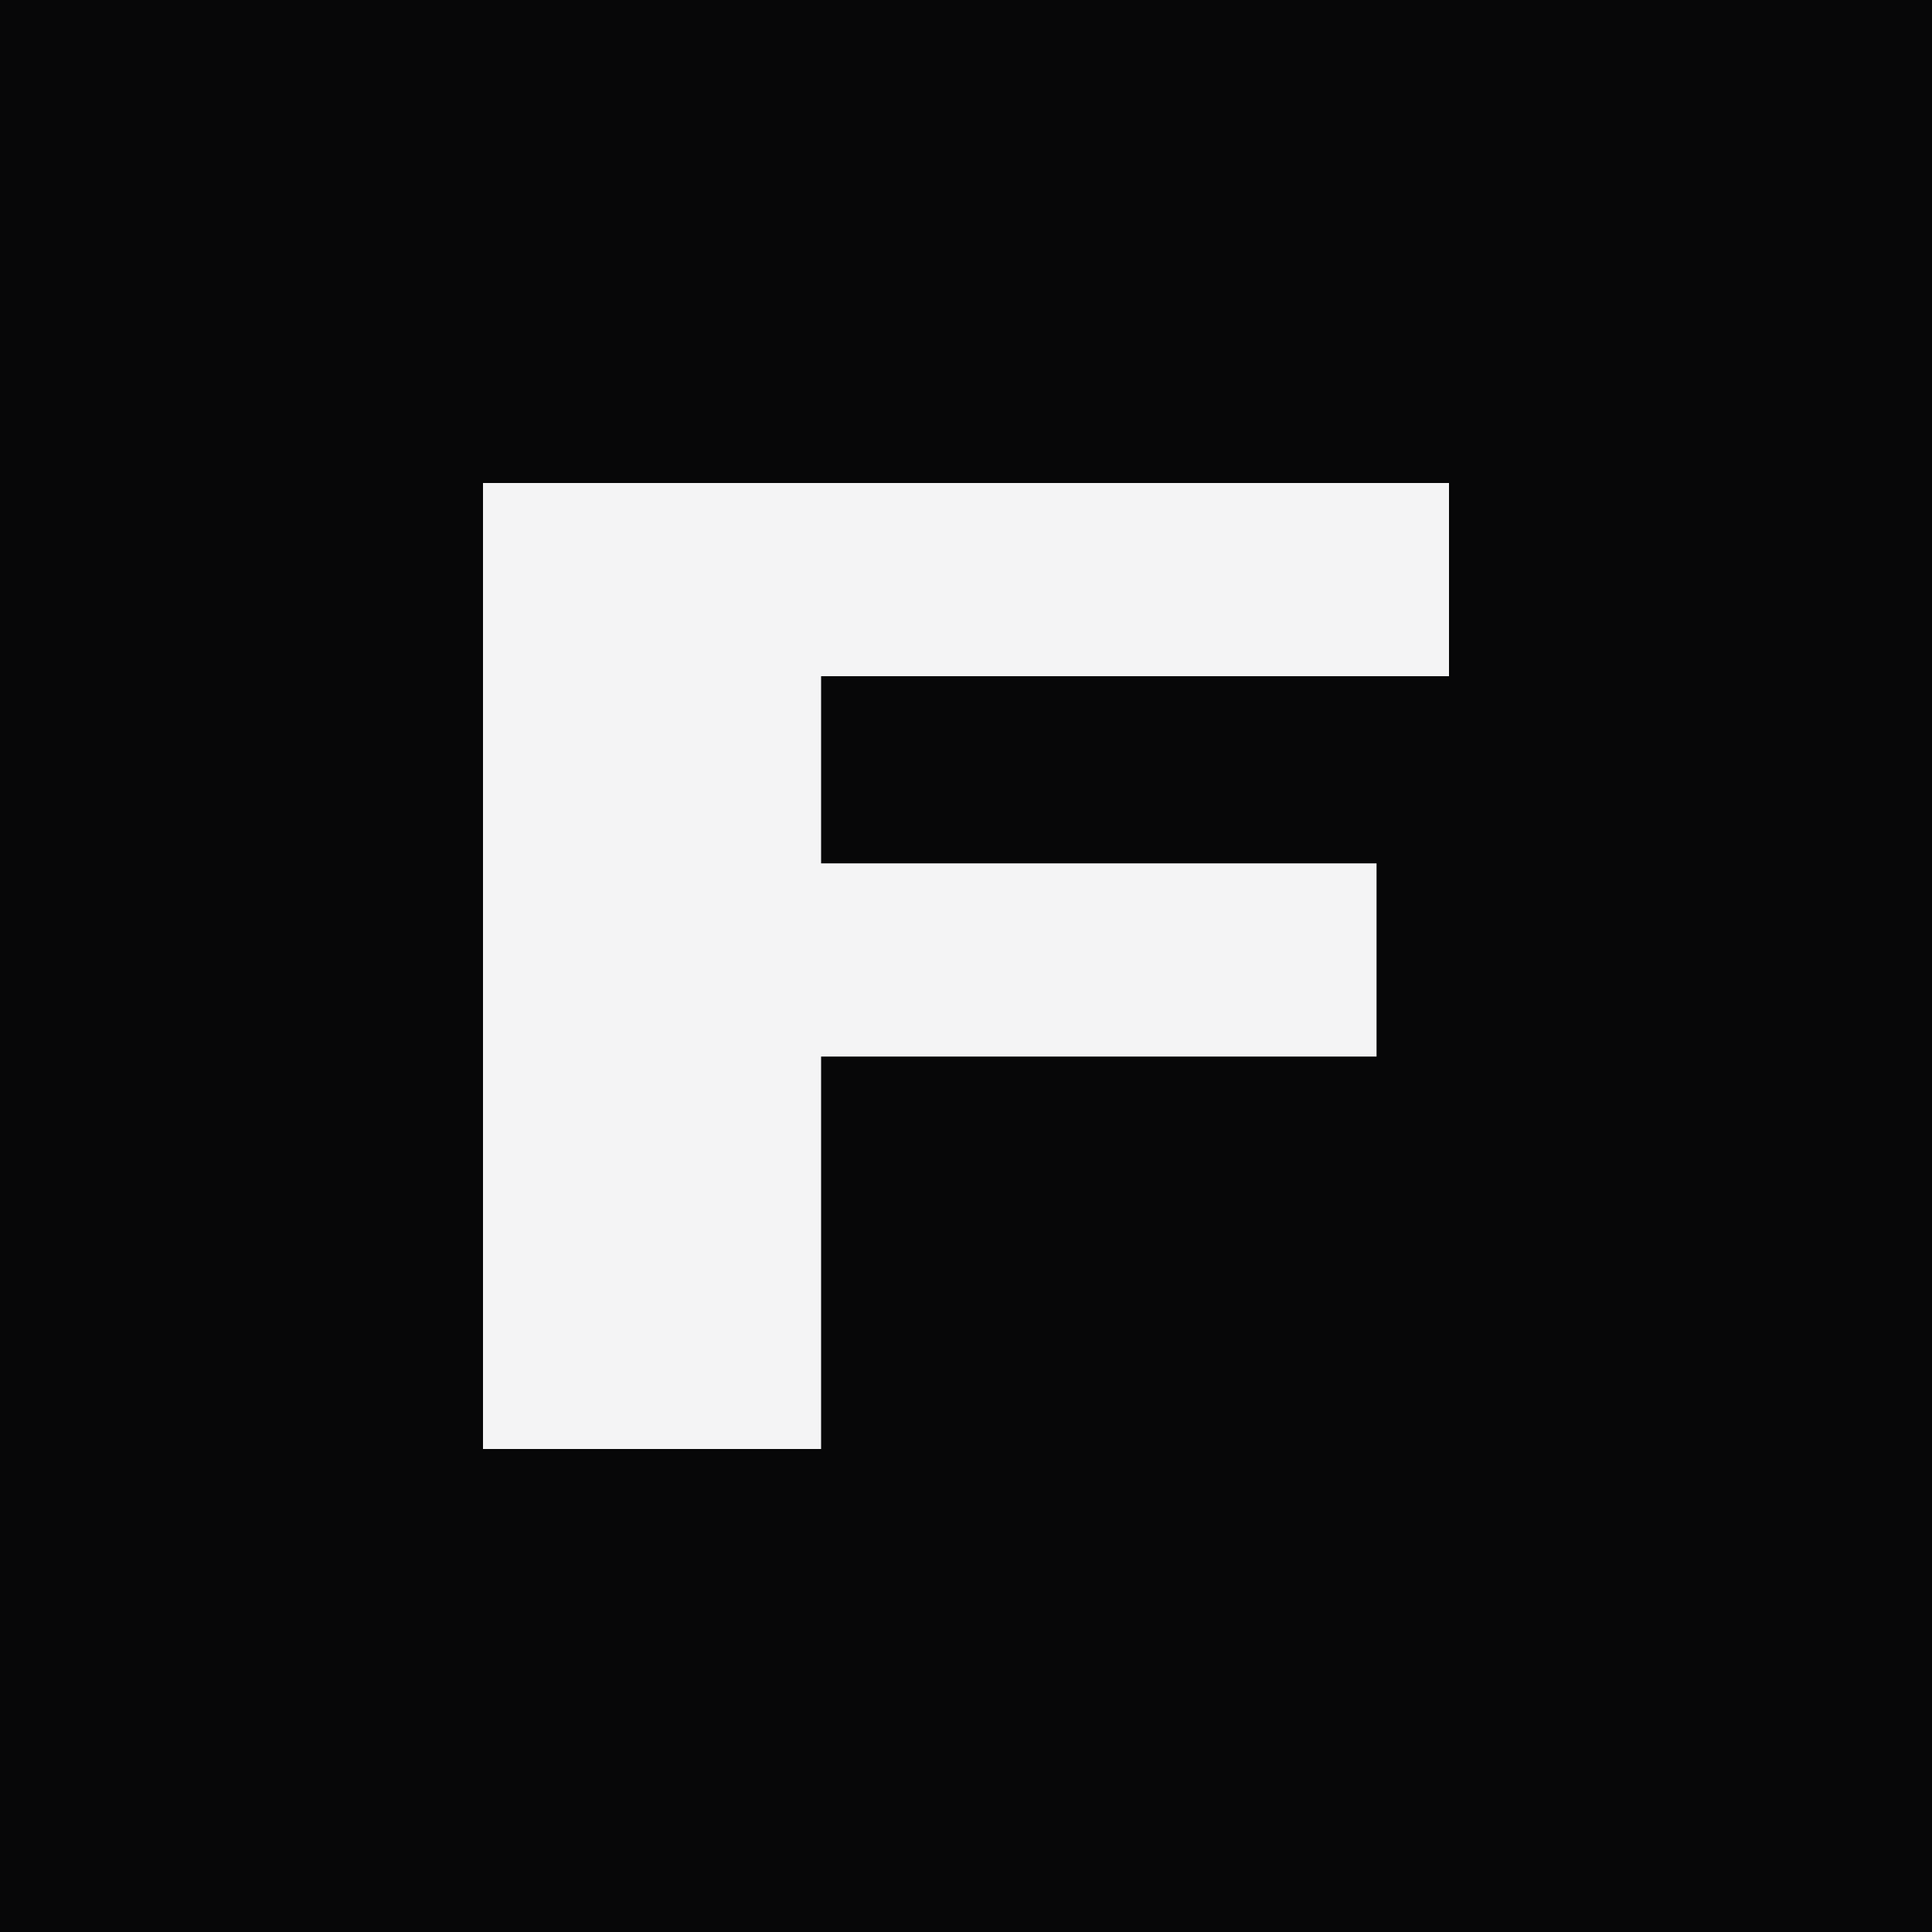
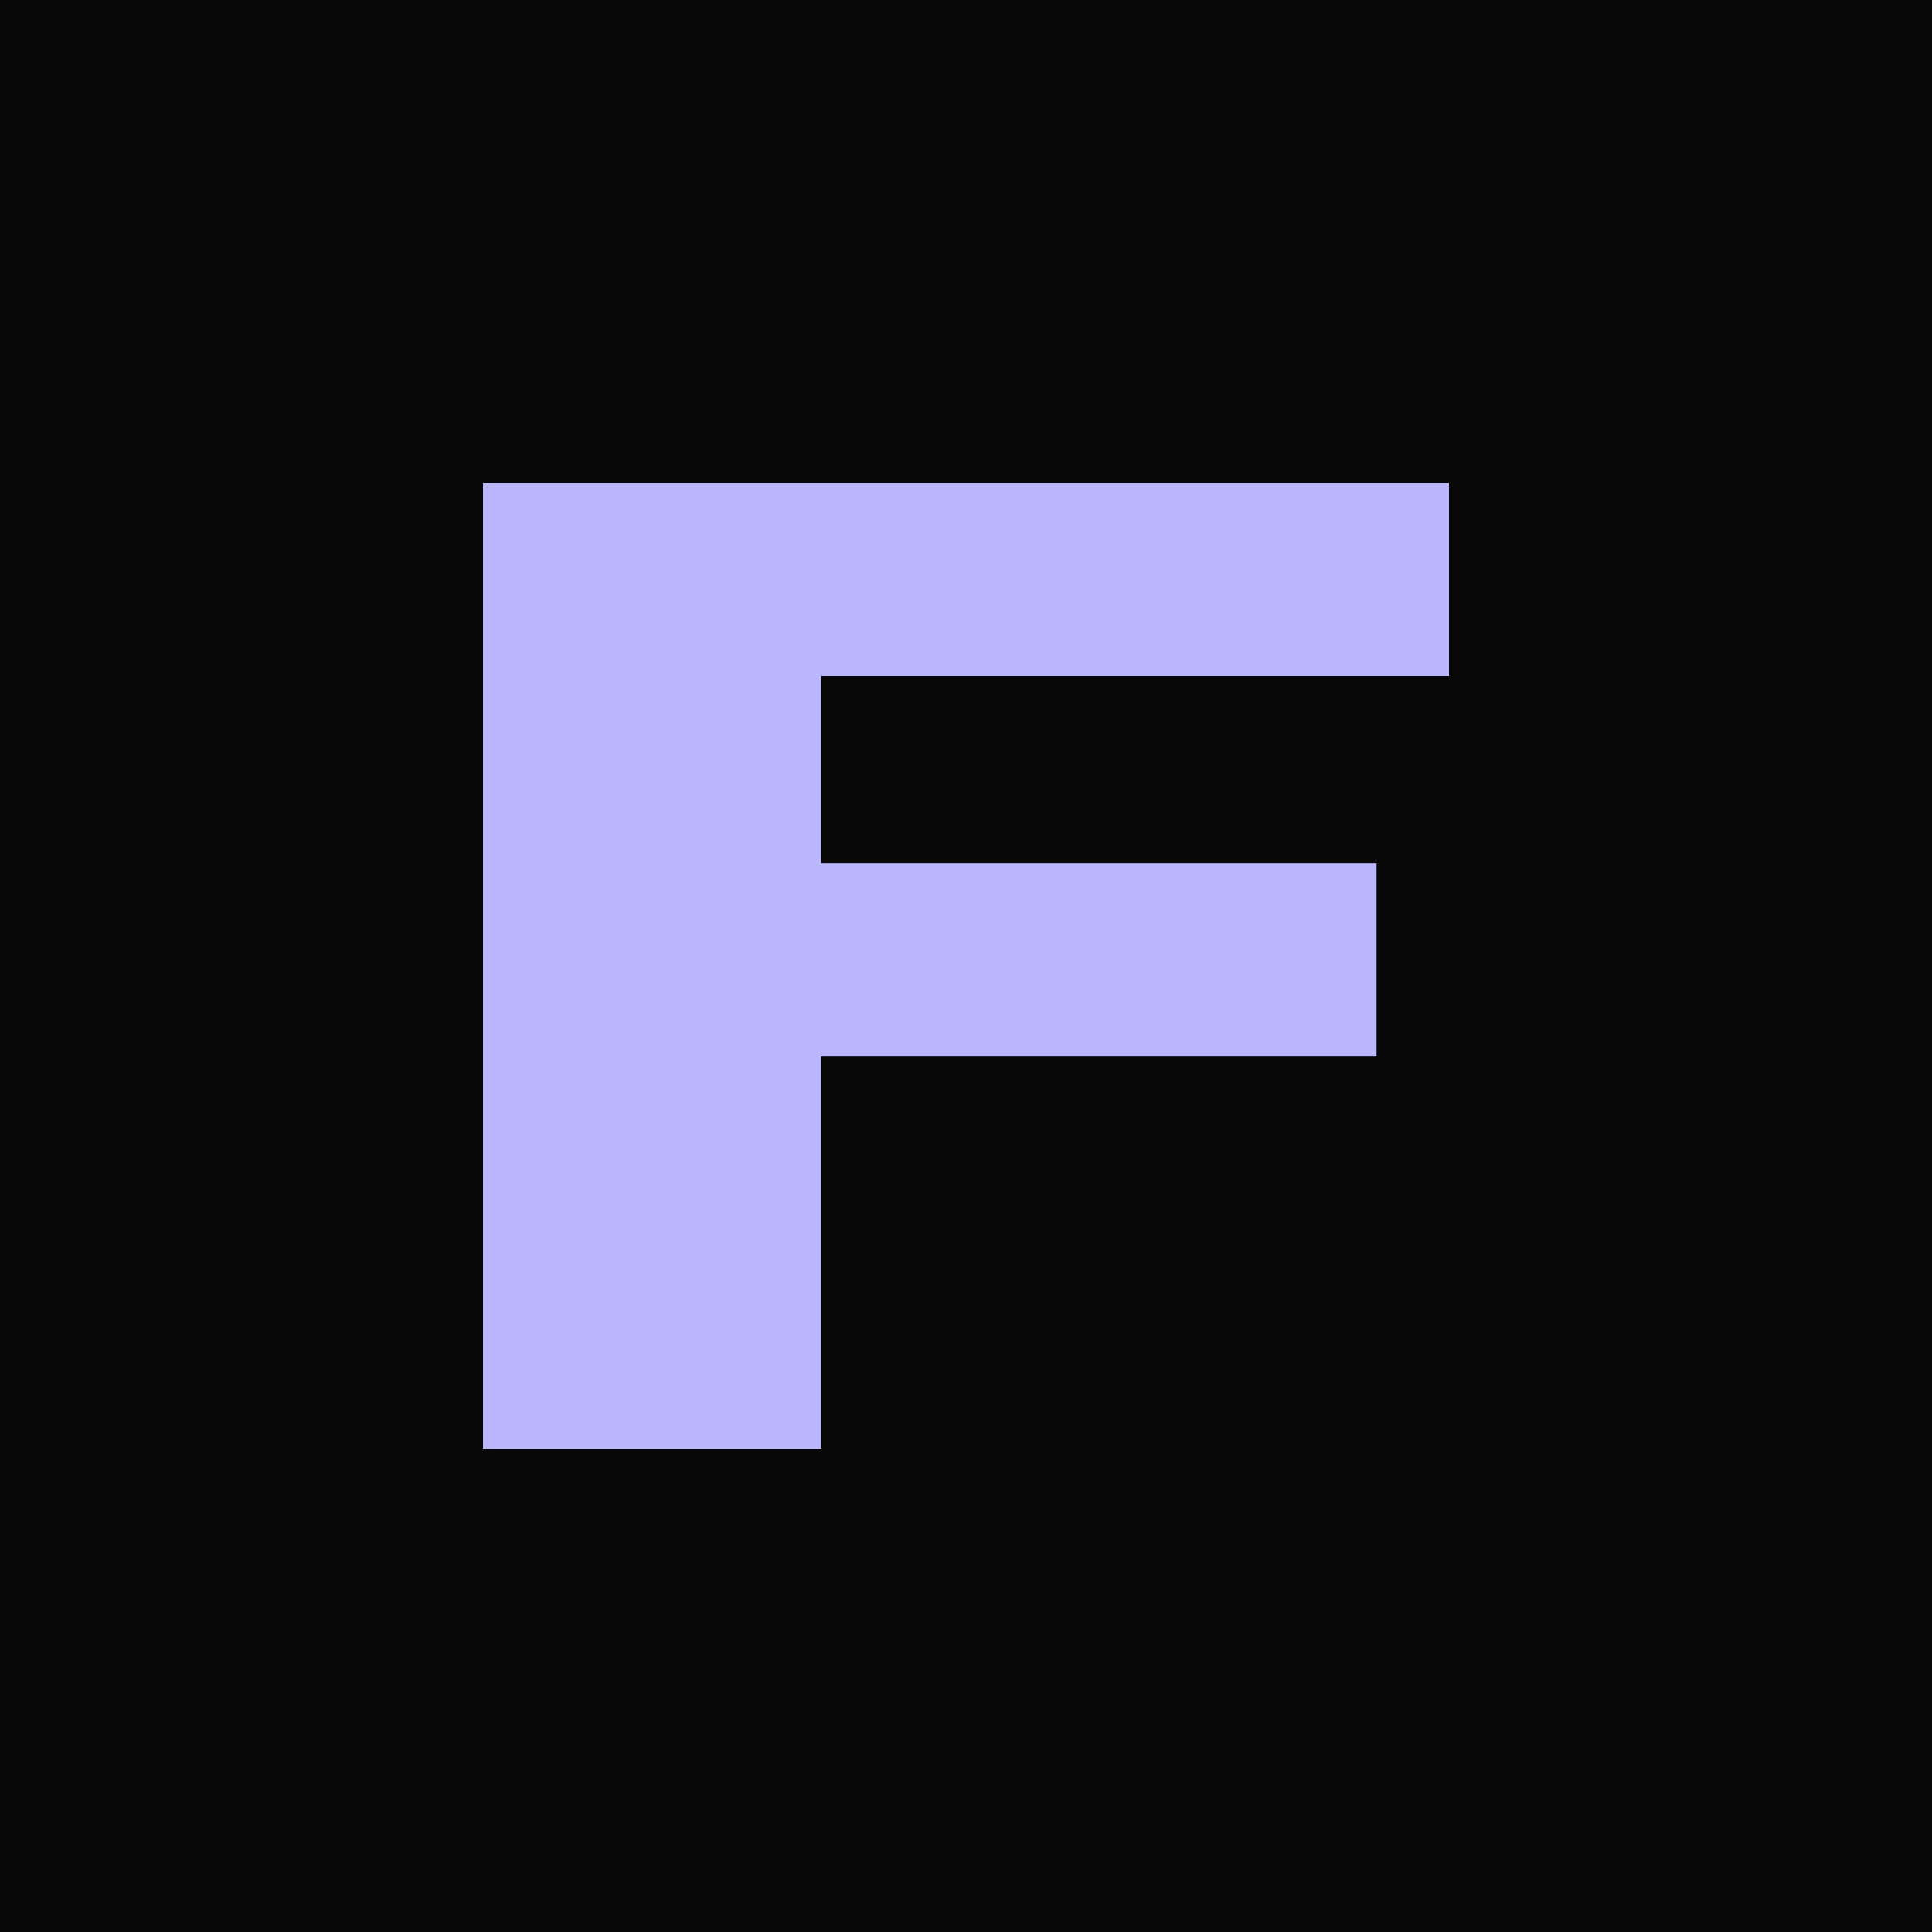
<svg xmlns="http://www.w3.org/2000/svg" viewBox="0 0 32 32" fill="none">
  <rect width="32" height="32" fill="#070708" />
-   <path d="M8 8h16v3.2H13.6v3.1h9.2v3.2H13.6V24H8V8Z" fill="#F4F4F5" />
+   <path d="M8 8h16v3.2H13.6v3.1h9.2v3.2H13.6V24H8V8Z" fill="#BAB7FF" />
</svg>
